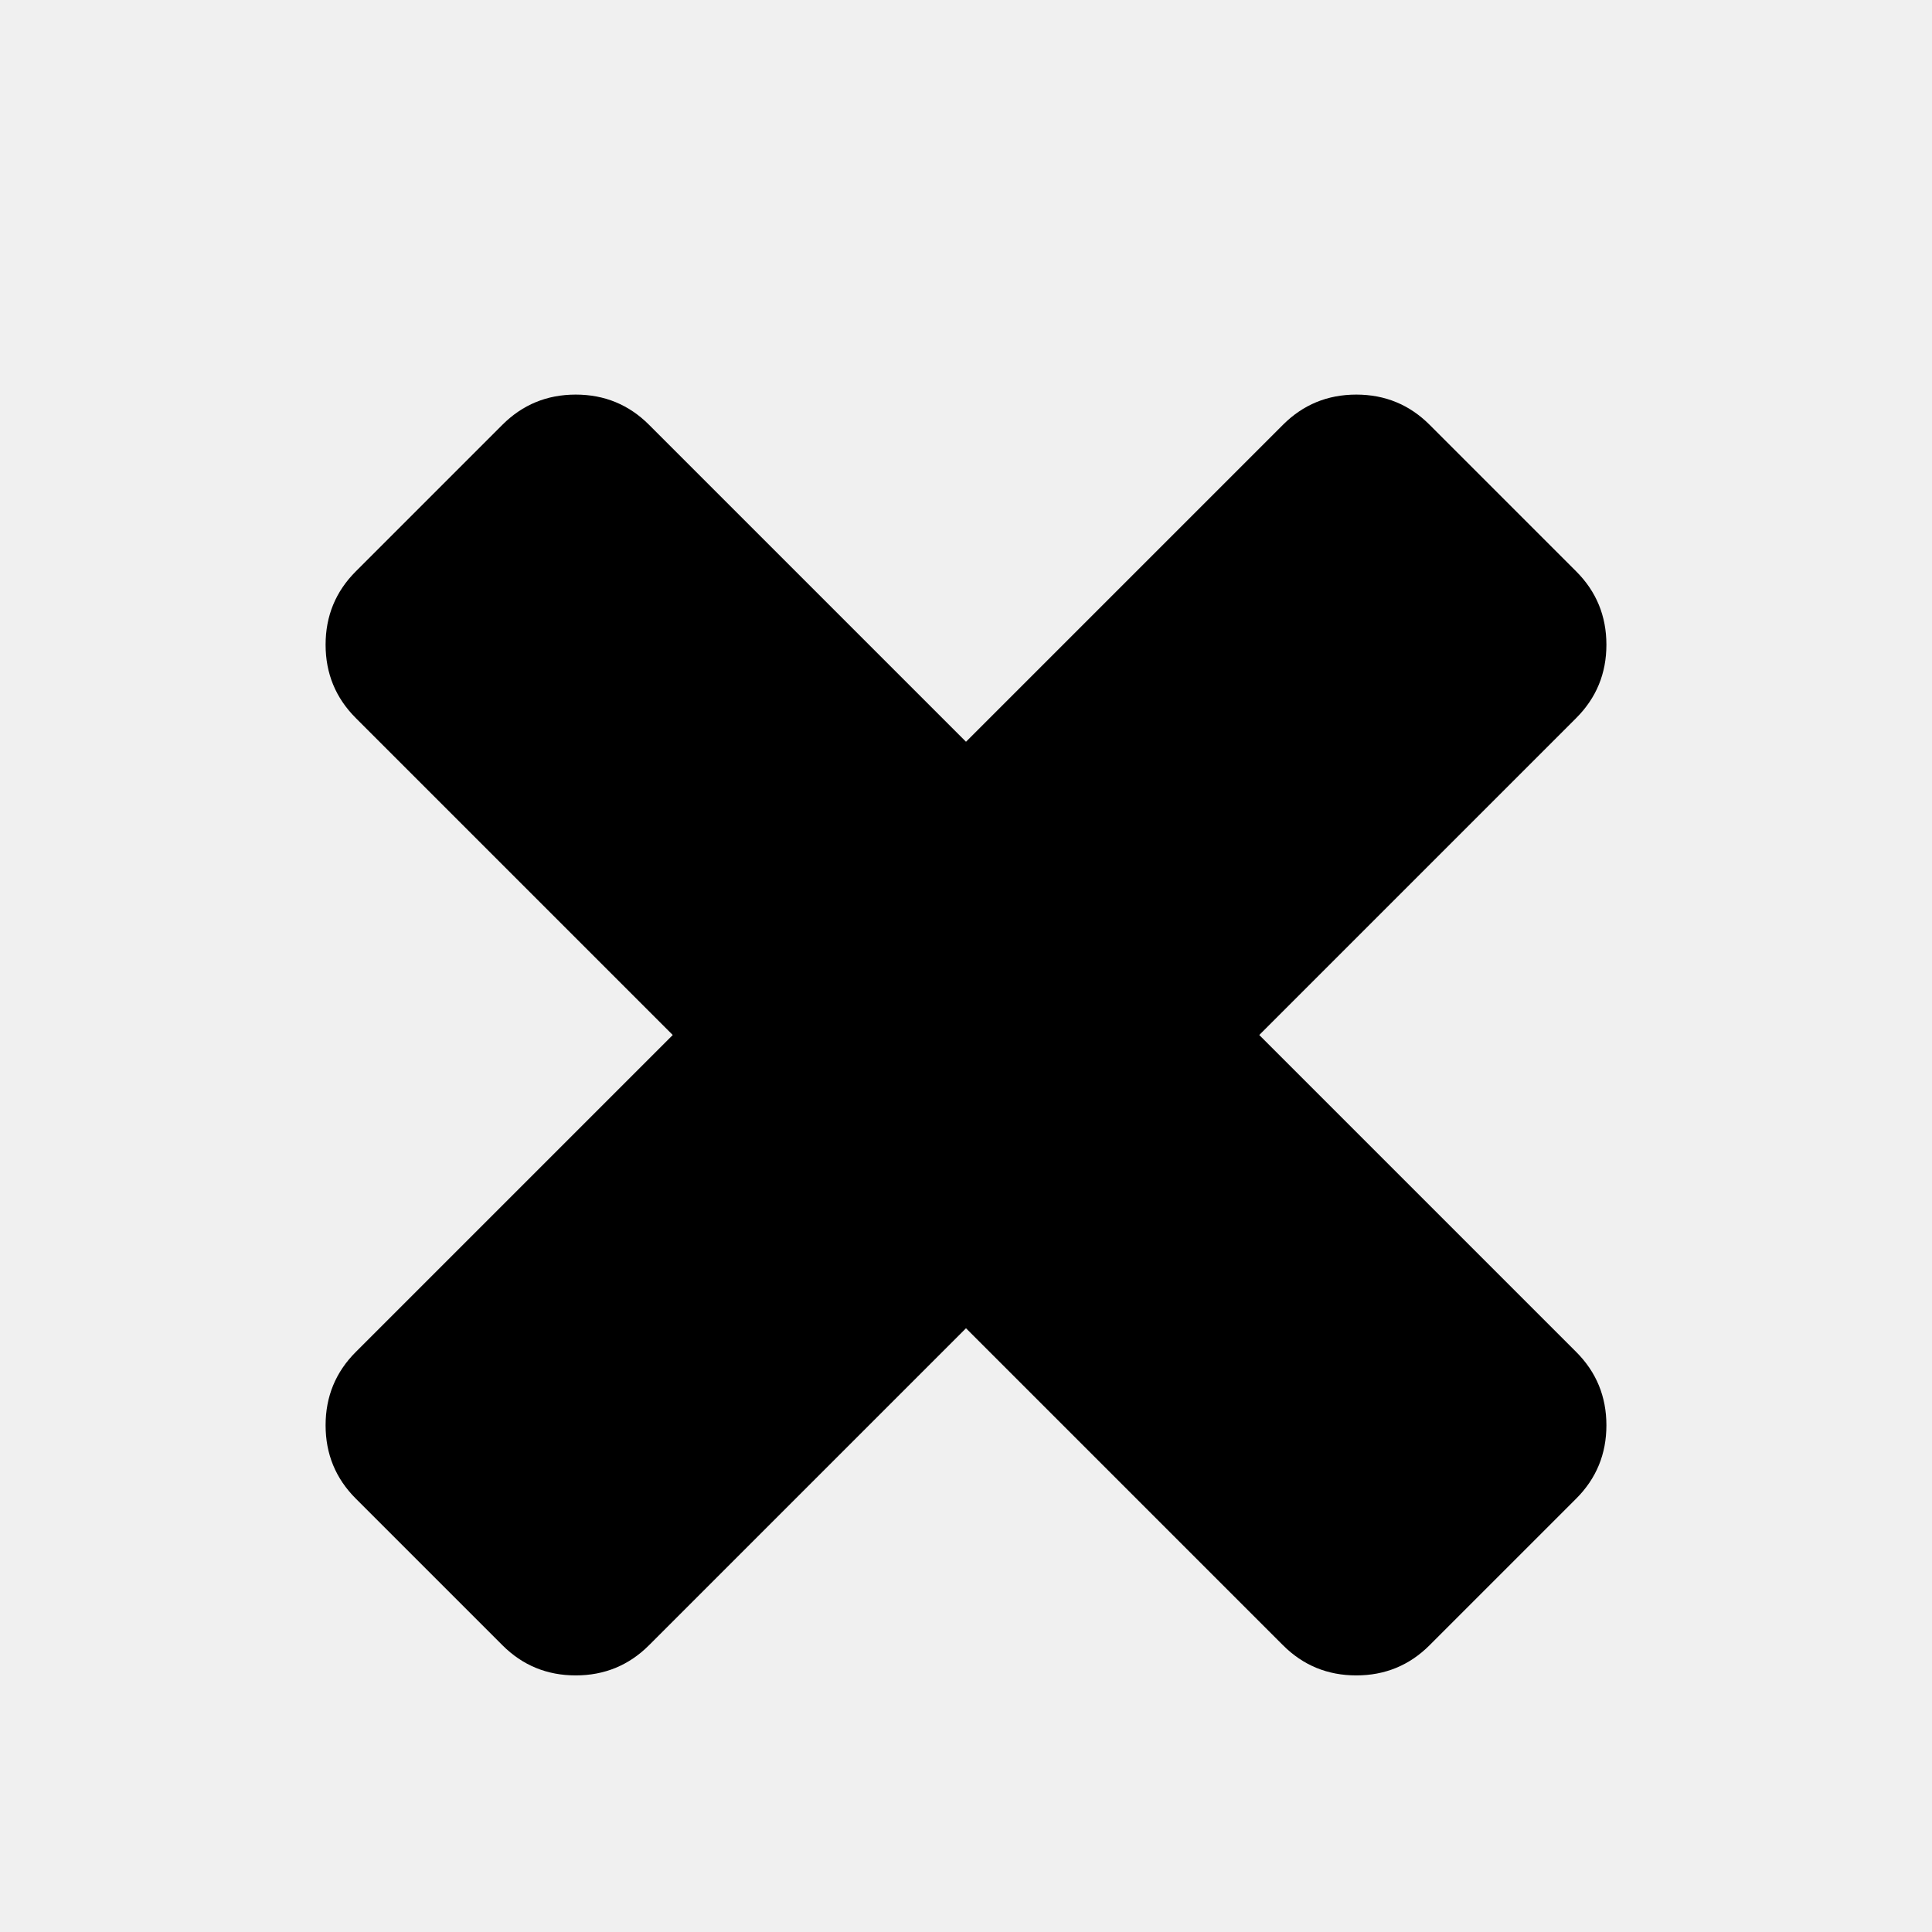
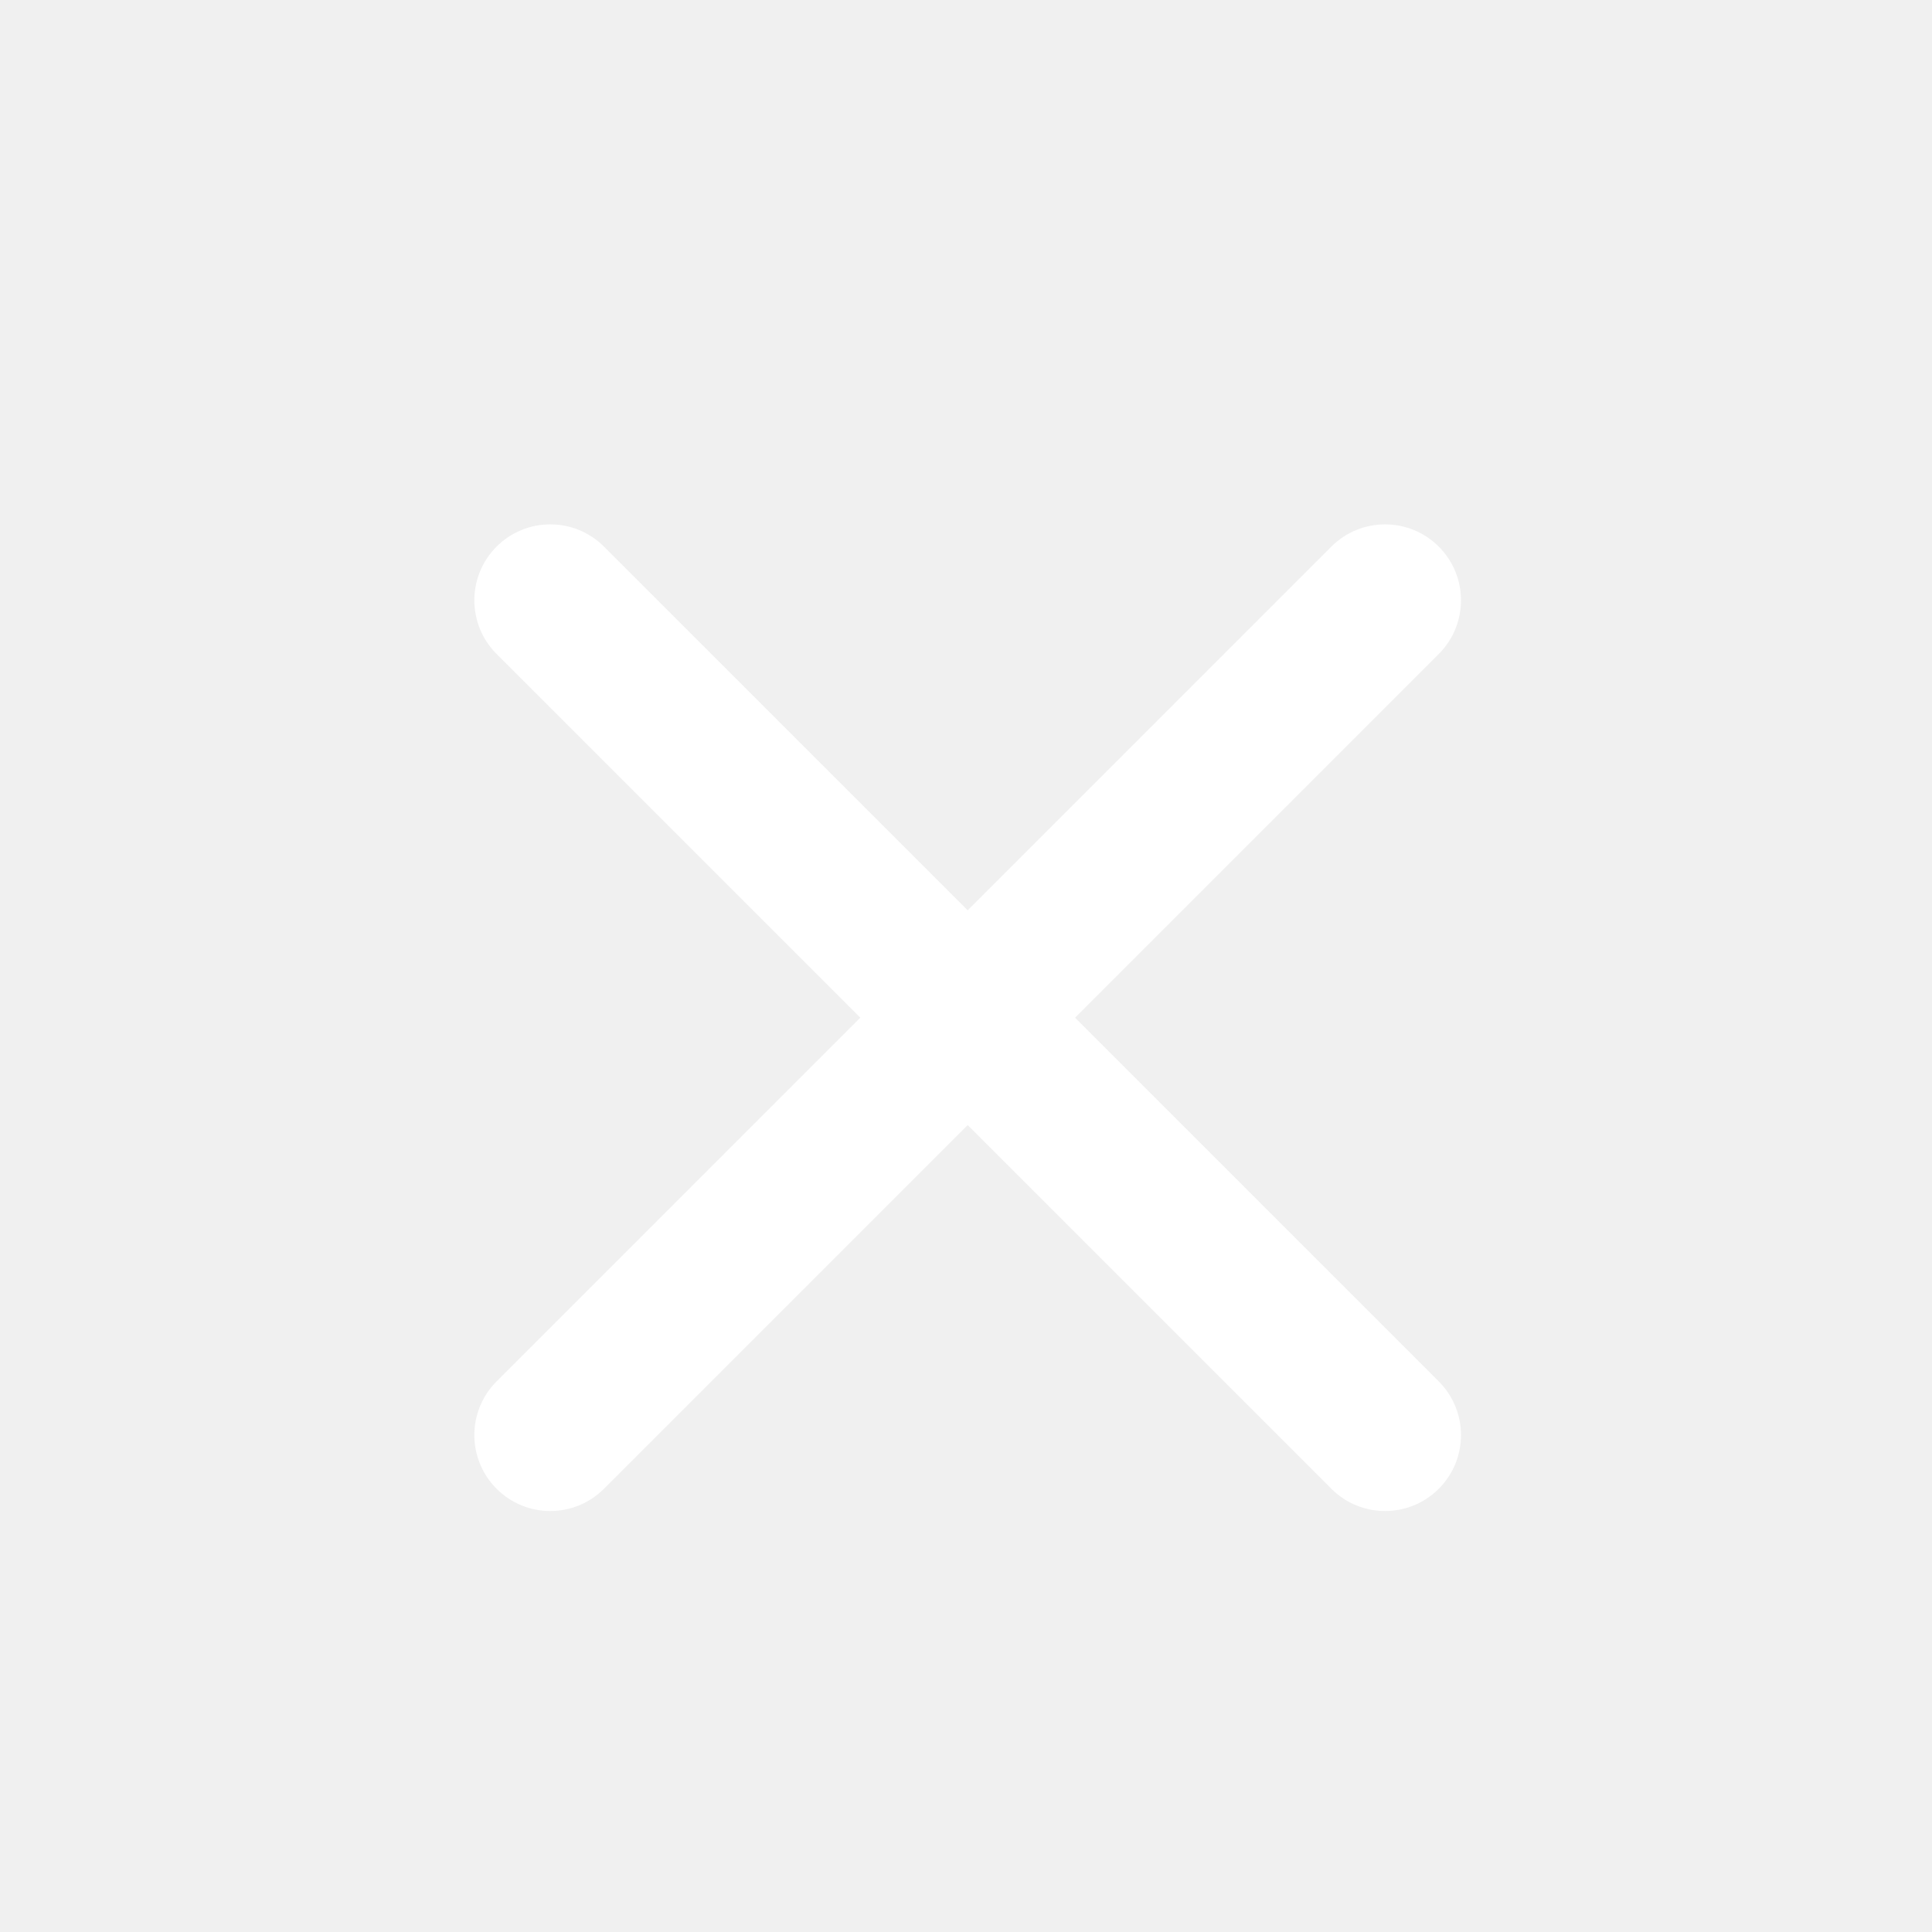
- <svg xmlns="http://www.w3.org/2000/svg" width="1792" height="1792" viewBox="0 0 1792 1792">
-   <path d="M1490 1322q0 40-28 68l-136 136q-28 28-68 28t-68-28l-294-294-294 294q-28 28-68 28t-68-28l-136-136q-28-28-28-68t28-68l294-294-294-294q-28-28-28-68t28-68l136-136q28-28 68-28t68 28l294 294 294-294q28-28 68-28t68 28l136 136q28 28 28 68t-28 68l-294 294 294 294q28 28 28 68z" />
+ <svg xmlns="http://www.w3.org/2000/svg" version="1.1" id="Layer_1" x="0px" y="0px" viewBox="0 0 1792 1792" style="enable-background:new 0 0 1792 1792;" xml:space="preserve">
+   <style type="text/css">
+ 	.st0{fill:none;}
+ 	.st1{fill:#FFFFFF;}
+ </style>
+   <path id="Path_1888" class="st0" d="M61.5,109.4h1669v1669H61.5V109.4z" />
+   <path class="st1" d="M1234.9,1380.9L460.6,606.6c-27.5-27.5-27.5-72.1,0-99.6l0,0c27.5-27.5,72.1-27.5,99.6,0l774.3,774.3  c27.5,27.5,27.5,72.1,0,99.6l0,0C1307,1408.4,1262.4,1408.4,1234.9,1380.9z" />
+   <path class="st1" d="M1334.5,606.6l-774.3,774.3c-27.5,27.5-72.1,27.5-99.6,0l0,0c-27.5-27.5-27.5-72.1,0-99.6l774.3-774.3  c27.5-27.5,72.1-27.5,99.6,0l0,0C1362,534.5,1362,579.1,1334.5,606.6z" />
</svg>
